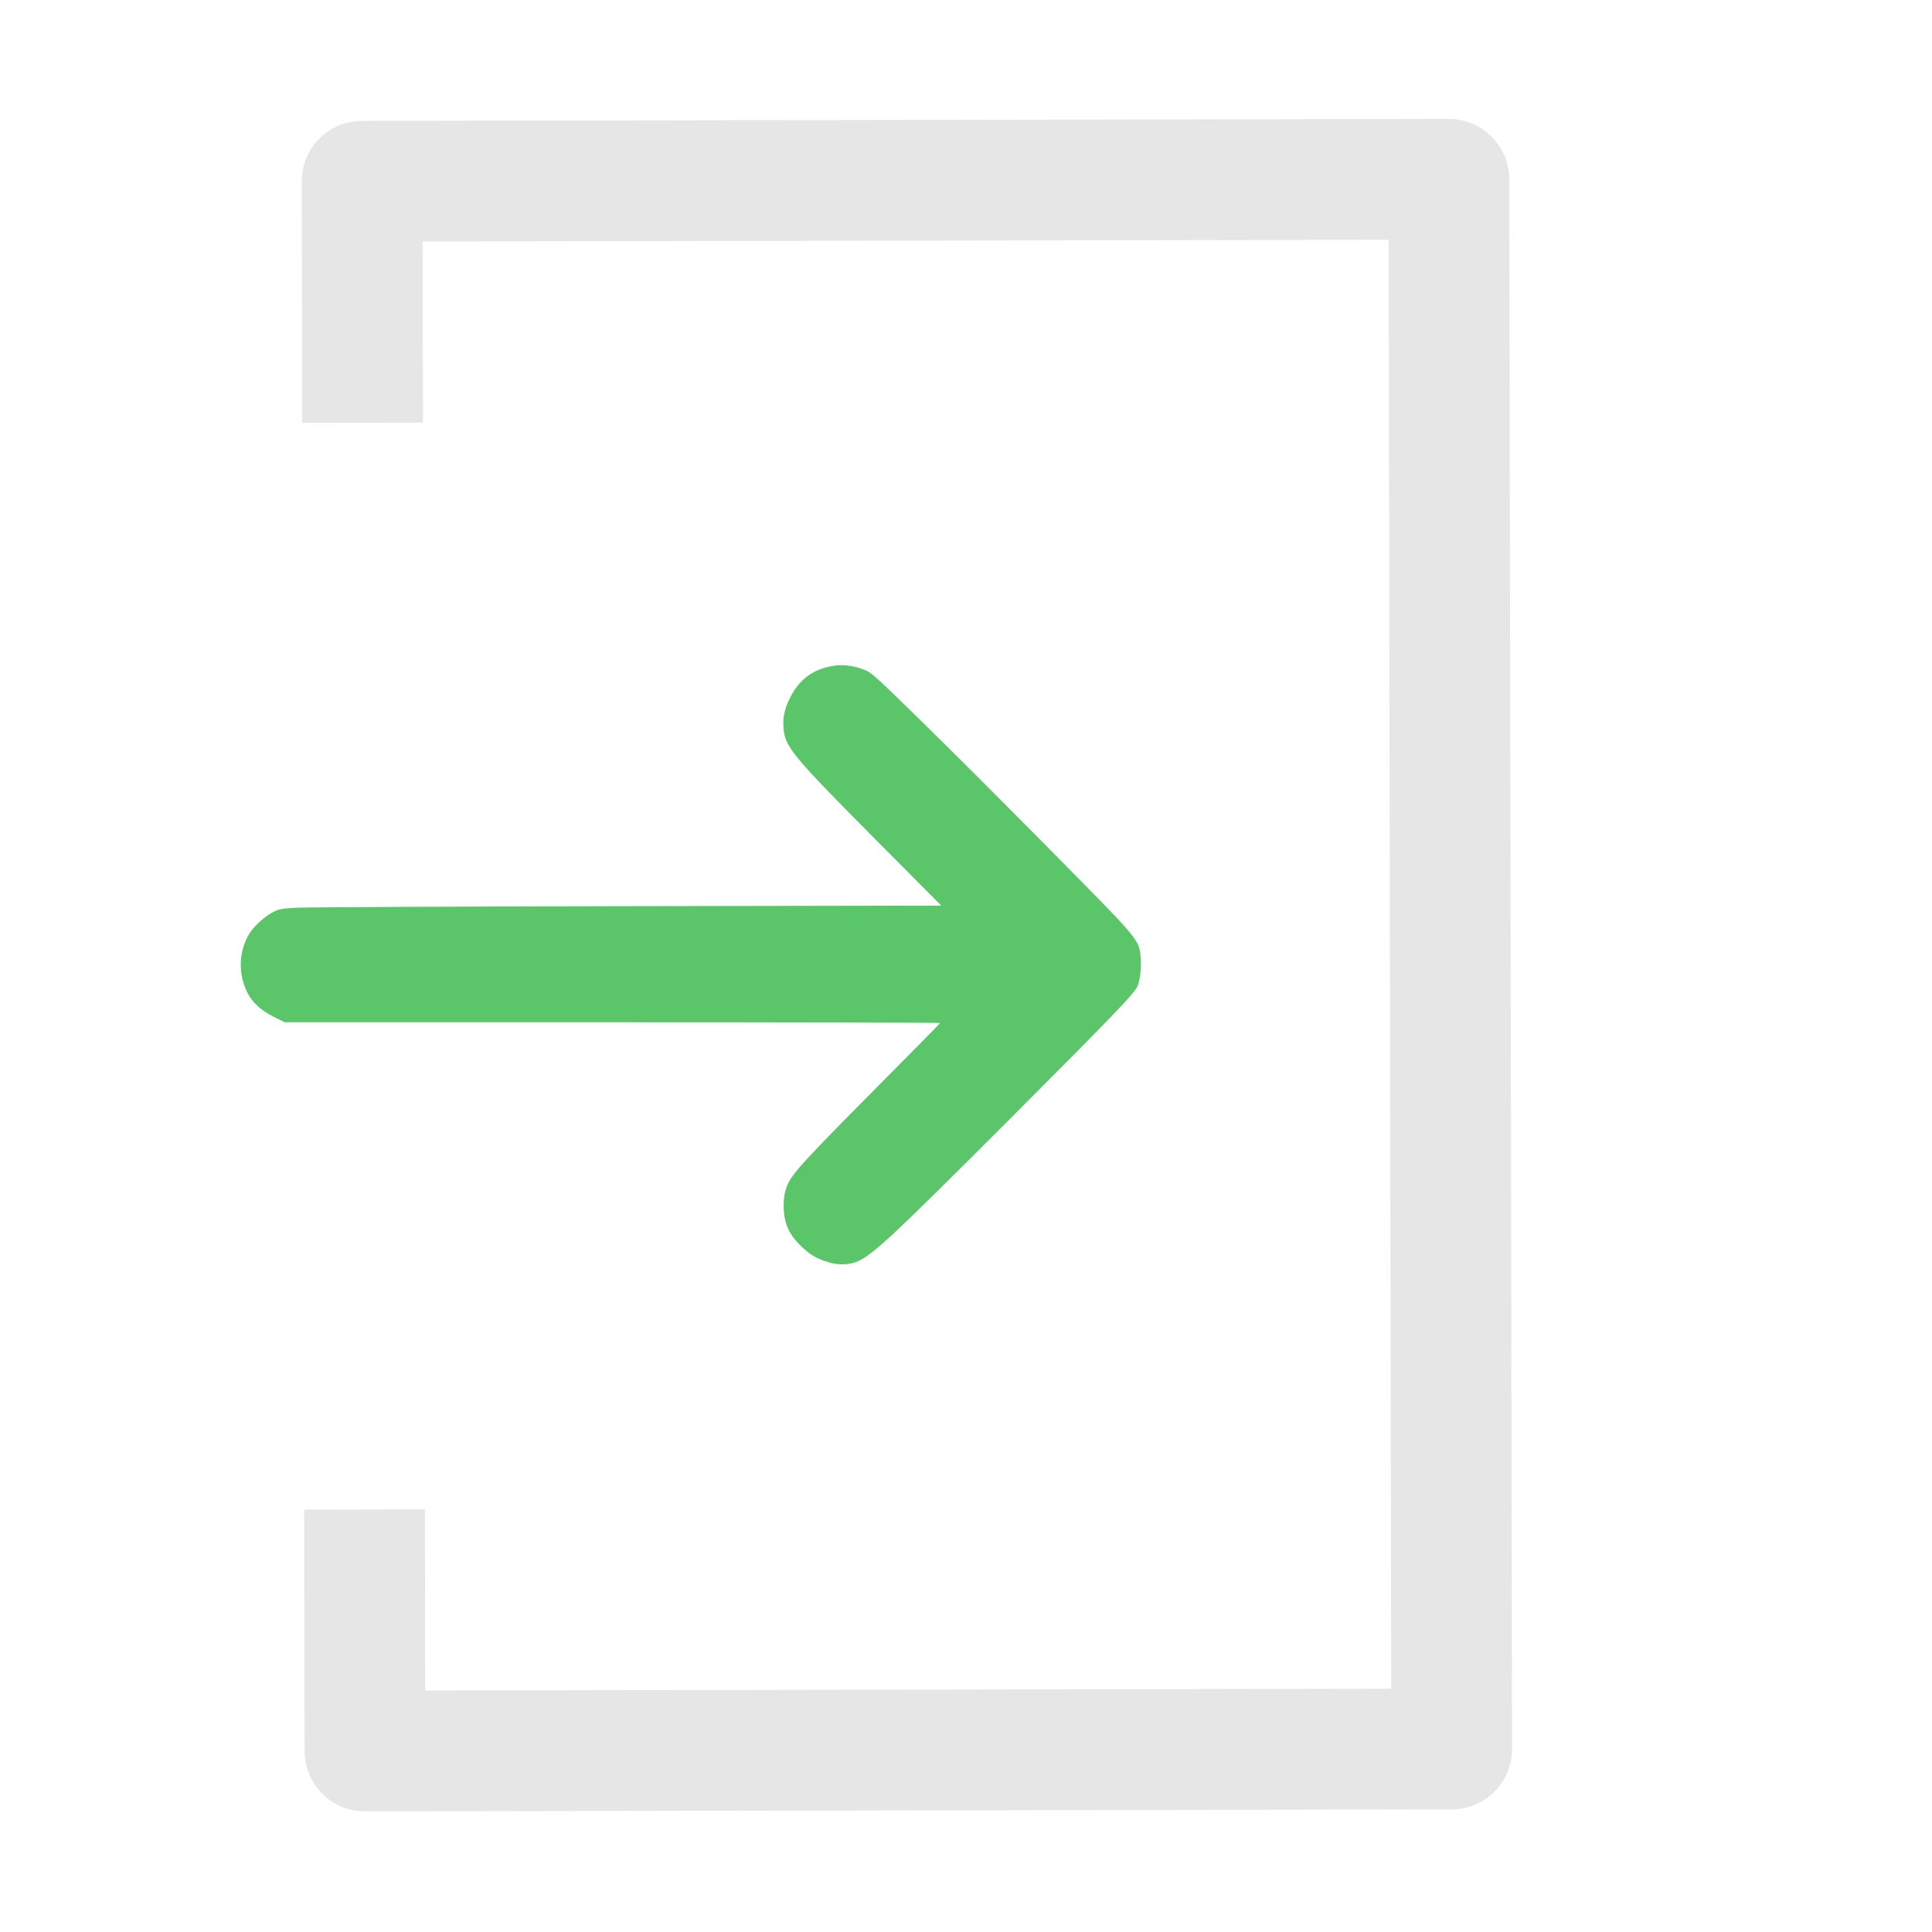
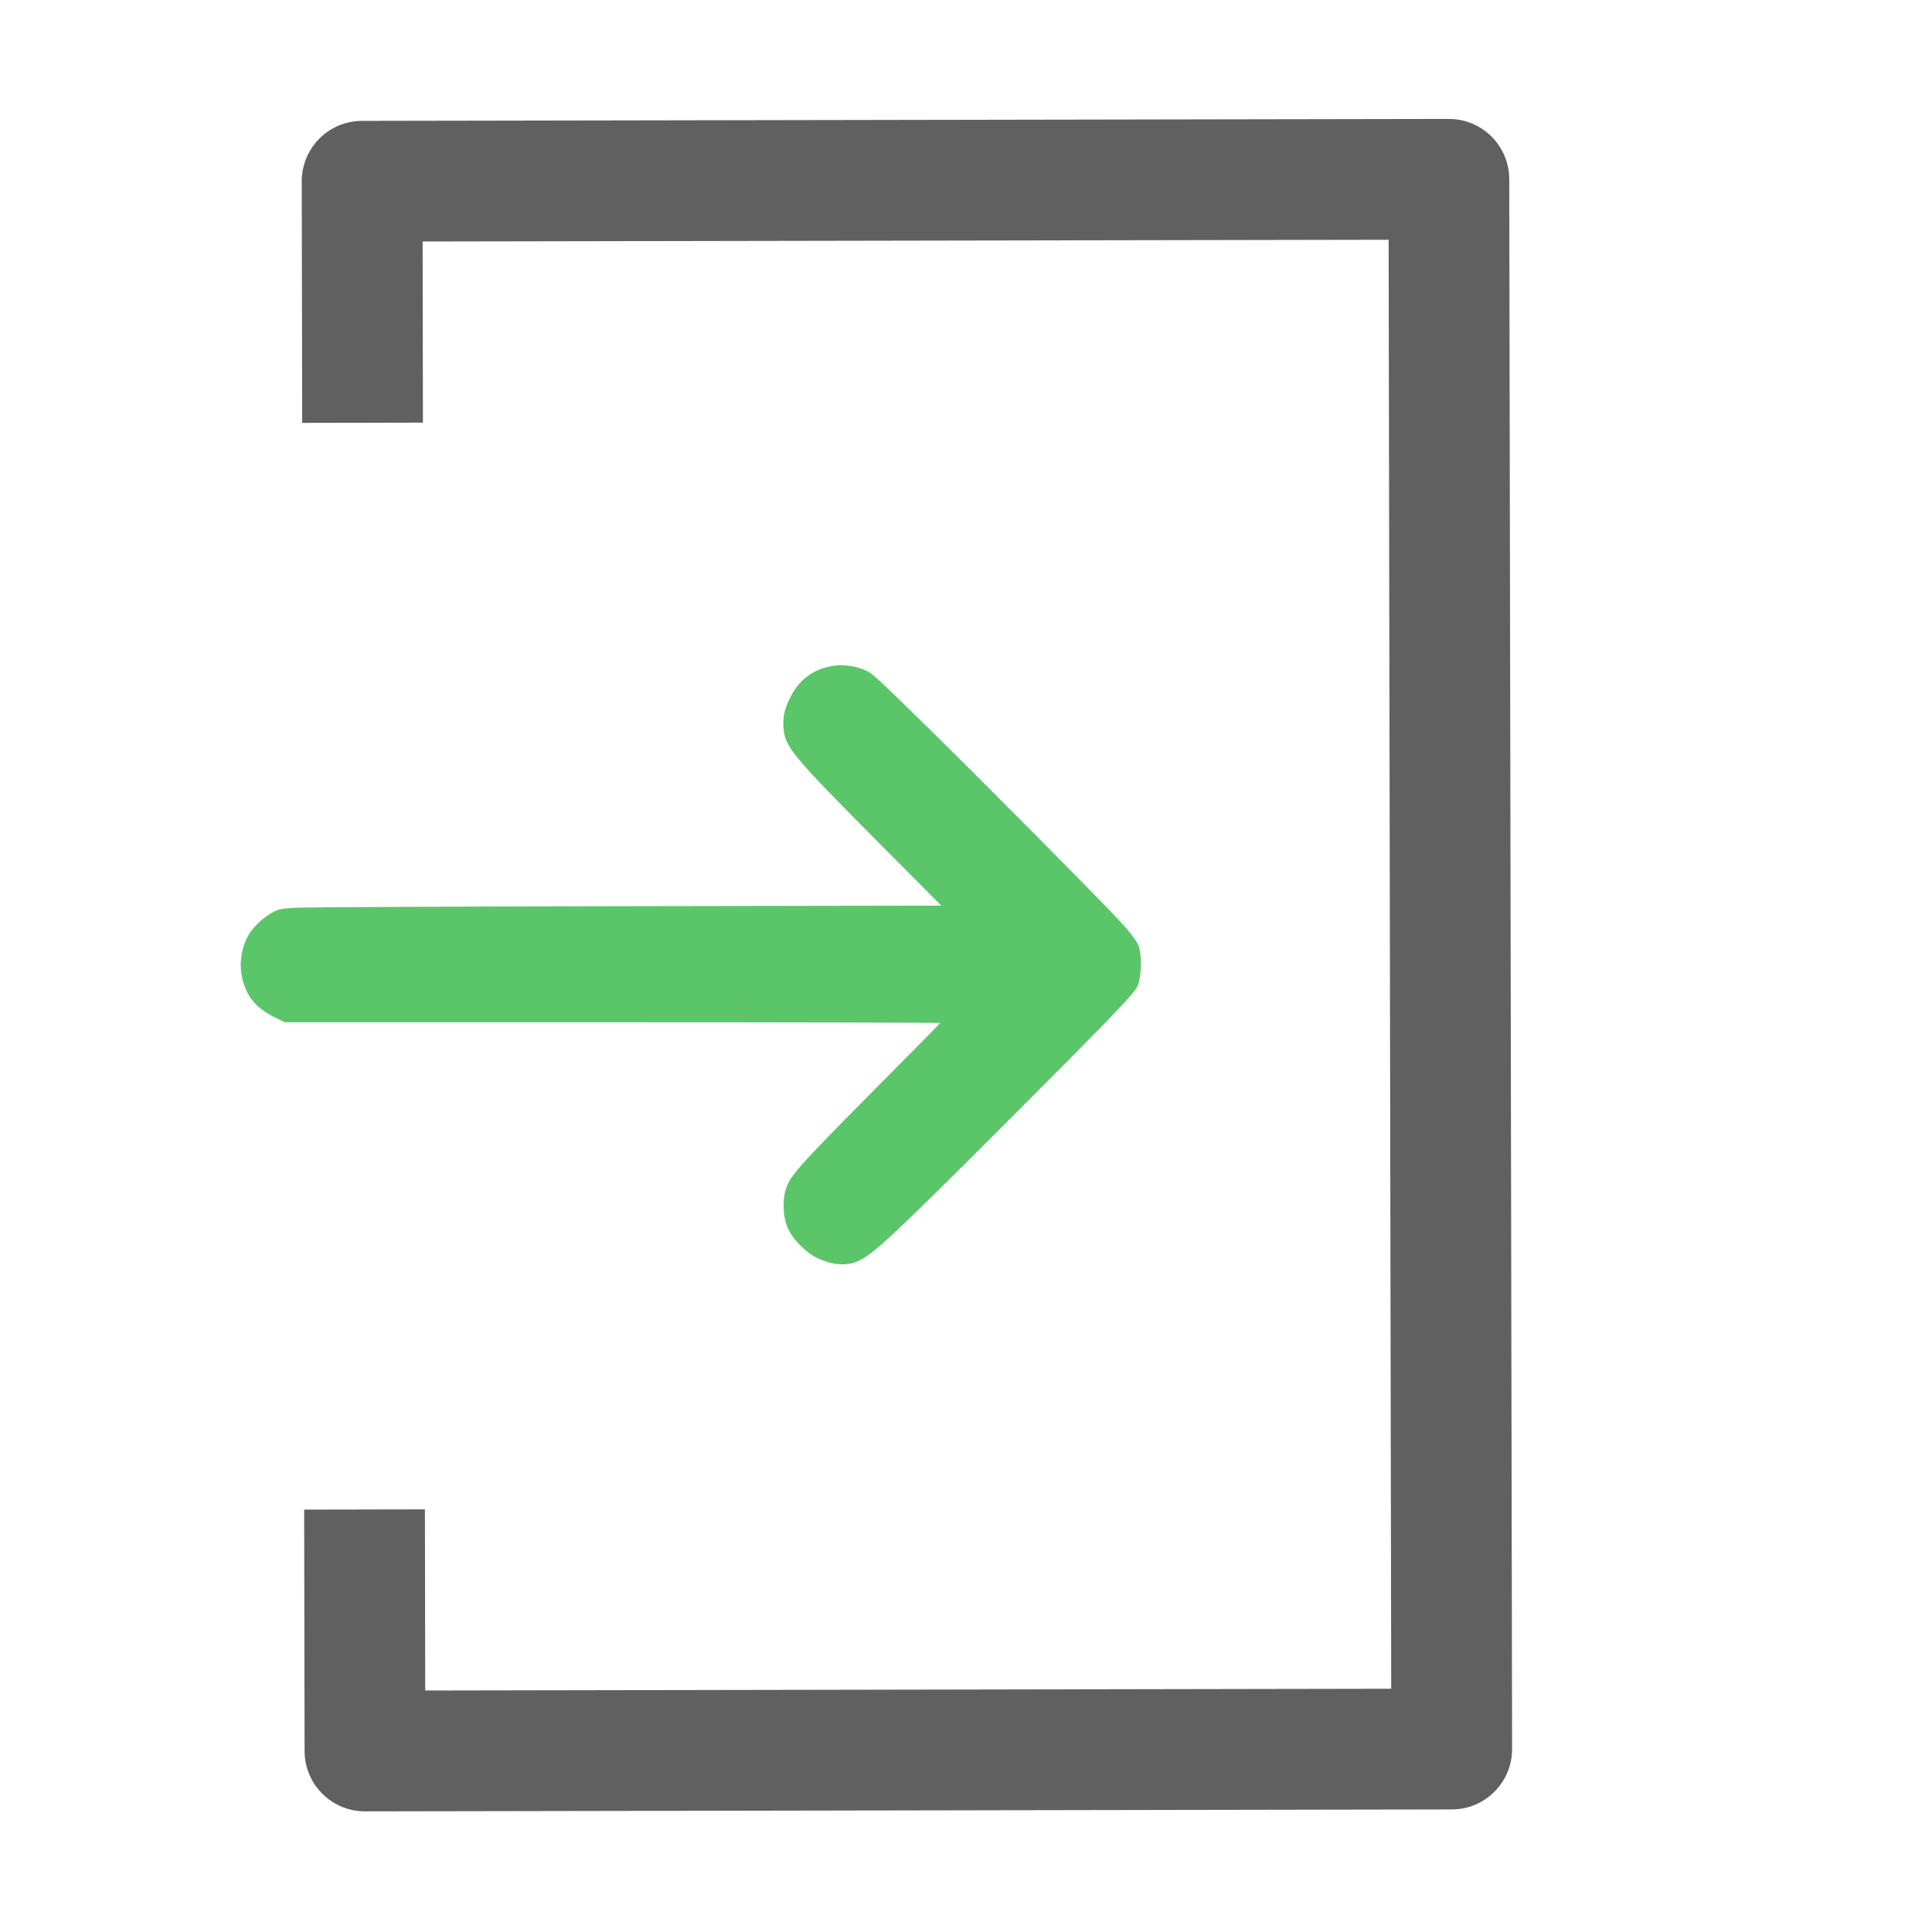
<svg xmlns="http://www.w3.org/2000/svg" height="32" viewBox="0 0 32 32" width="32" version="1.1" id="svg846">
  <defs id="defs850">
    <filter style="color-interpolation-filters:sRGB" id="filter2203" x="-0.001" width="1.003" y="-0.001" height="1.002">
      <feGaussianBlur stdDeviation="0.011" id="feGaussianBlur2205" />
    </filter>
  </defs>
  <g data-name="1" id="_1">
    <path d="m 27,3 v 26 a 1,1 0 0 1 -1,1 H 6 A 1,1 0 0 1 5,29 v -2 h 2 v 1 H 25 V 4 H 7 V 7 H 5 V 3 A 1,1 0 0 1 6,2 h 20 a 1,1 0 0 1 1,1 z m -14.71,17.29 1.42,1.42 5,-5 a 1,1 0 0 0 0,-1.42 l -5,-5 -1.42,1.42 3.3,3.29 H 5 v 2 h 10.59 z" id="login_account_enter_door" style="opacity:0;fill:#ececec;fill-opacity:1;filter:url(#filter2203)" />
    <path style="fill:#5bc669;fill-opacity:1;stroke:none;stroke-width:0;stroke-opacity:0.609" d="m 13.712,20.904 c -0.191,-0.058 -0.303,-0.126 -0.45,-0.27 -0.205,-0.202 -0.283,-0.388 -0.282,-0.672 6.78e-4,-0.21 0.046,-0.35 0.165,-0.507 0.148,-0.196 0.492,-0.555 1.474,-1.543 0.523,-0.526 0.952,-0.962 0.952,-0.968 0,-0.006 -2.442,-0.012 -5.428,-0.012 l -5.428,6.9e-5 -0.177,-0.088 C 4.319,16.735 4.176,16.602 4.091,16.429 3.938,16.116 3.956,15.736 4.138,15.453 4.217,15.329 4.394,15.171 4.525,15.106 4.63,15.054 4.654,15.05 4.909,15.035 5.06,15.026 7.497,15.015 10.385,15.009 L 15.59,15 14.612,14.016 c -1.523,-1.532 -1.616,-1.645 -1.636,-1.982 -0.01,-0.172 0.023,-0.31 0.12,-0.496 0.156,-0.301 0.391,-0.466 0.73,-0.513 0.164,-0.023 0.371,0.011 0.528,0.086 0.101,0.048 0.21,0.149 1.048,0.972 0.846,0.831 2.644,2.642 3.095,3.119 0.195,0.206 0.319,0.363 0.357,0.454 0.061,0.144 0.058,0.481 -0.007,0.664 -0.043,0.121 -0.37,0.462 -2.199,2.293 -1.849,1.85 -2.178,2.157 -2.437,2.277 -0.136,0.063 -0.325,0.068 -0.499,0.015 z" id="path4033" />
-     <path d="M 7.005,7 7,4 23,3.971 l 0.043,24 -16,0.029 -0.005,-3 -2,0.004 0.007,4 a 1,1 0 0 0 1.002,0.998 l 18,-0.032 a 1,1 0 0 0 0.998,-1.002 L 24.998,2.968 A 1,1 0 0 0 23.996,1.97 L 5.996,2.002 A 1,1 0 0 0 4.998,3.004 l 0.007,4 z" id="path2768" style="fill:#e6e6e6;fill-opacity:1" />
+     <path d="M 7.005,7 7,4 23,3.971 l 0.043,24 -16,0.029 -0.005,-3 -2,0.004 0.007,4 a 1,1 0 0 0 1.002,0.998 l 18,-0.032 a 1,1 0 0 0 0.998,-1.002 L 24.998,2.968 A 1,1 0 0 0 23.996,1.97 L 5.996,2.002 A 1,1 0 0 0 4.998,3.004 l 0.007,4 z" id="path2768" style="fill:#606060;fill-opacity:1" />
  </g>
</svg>
